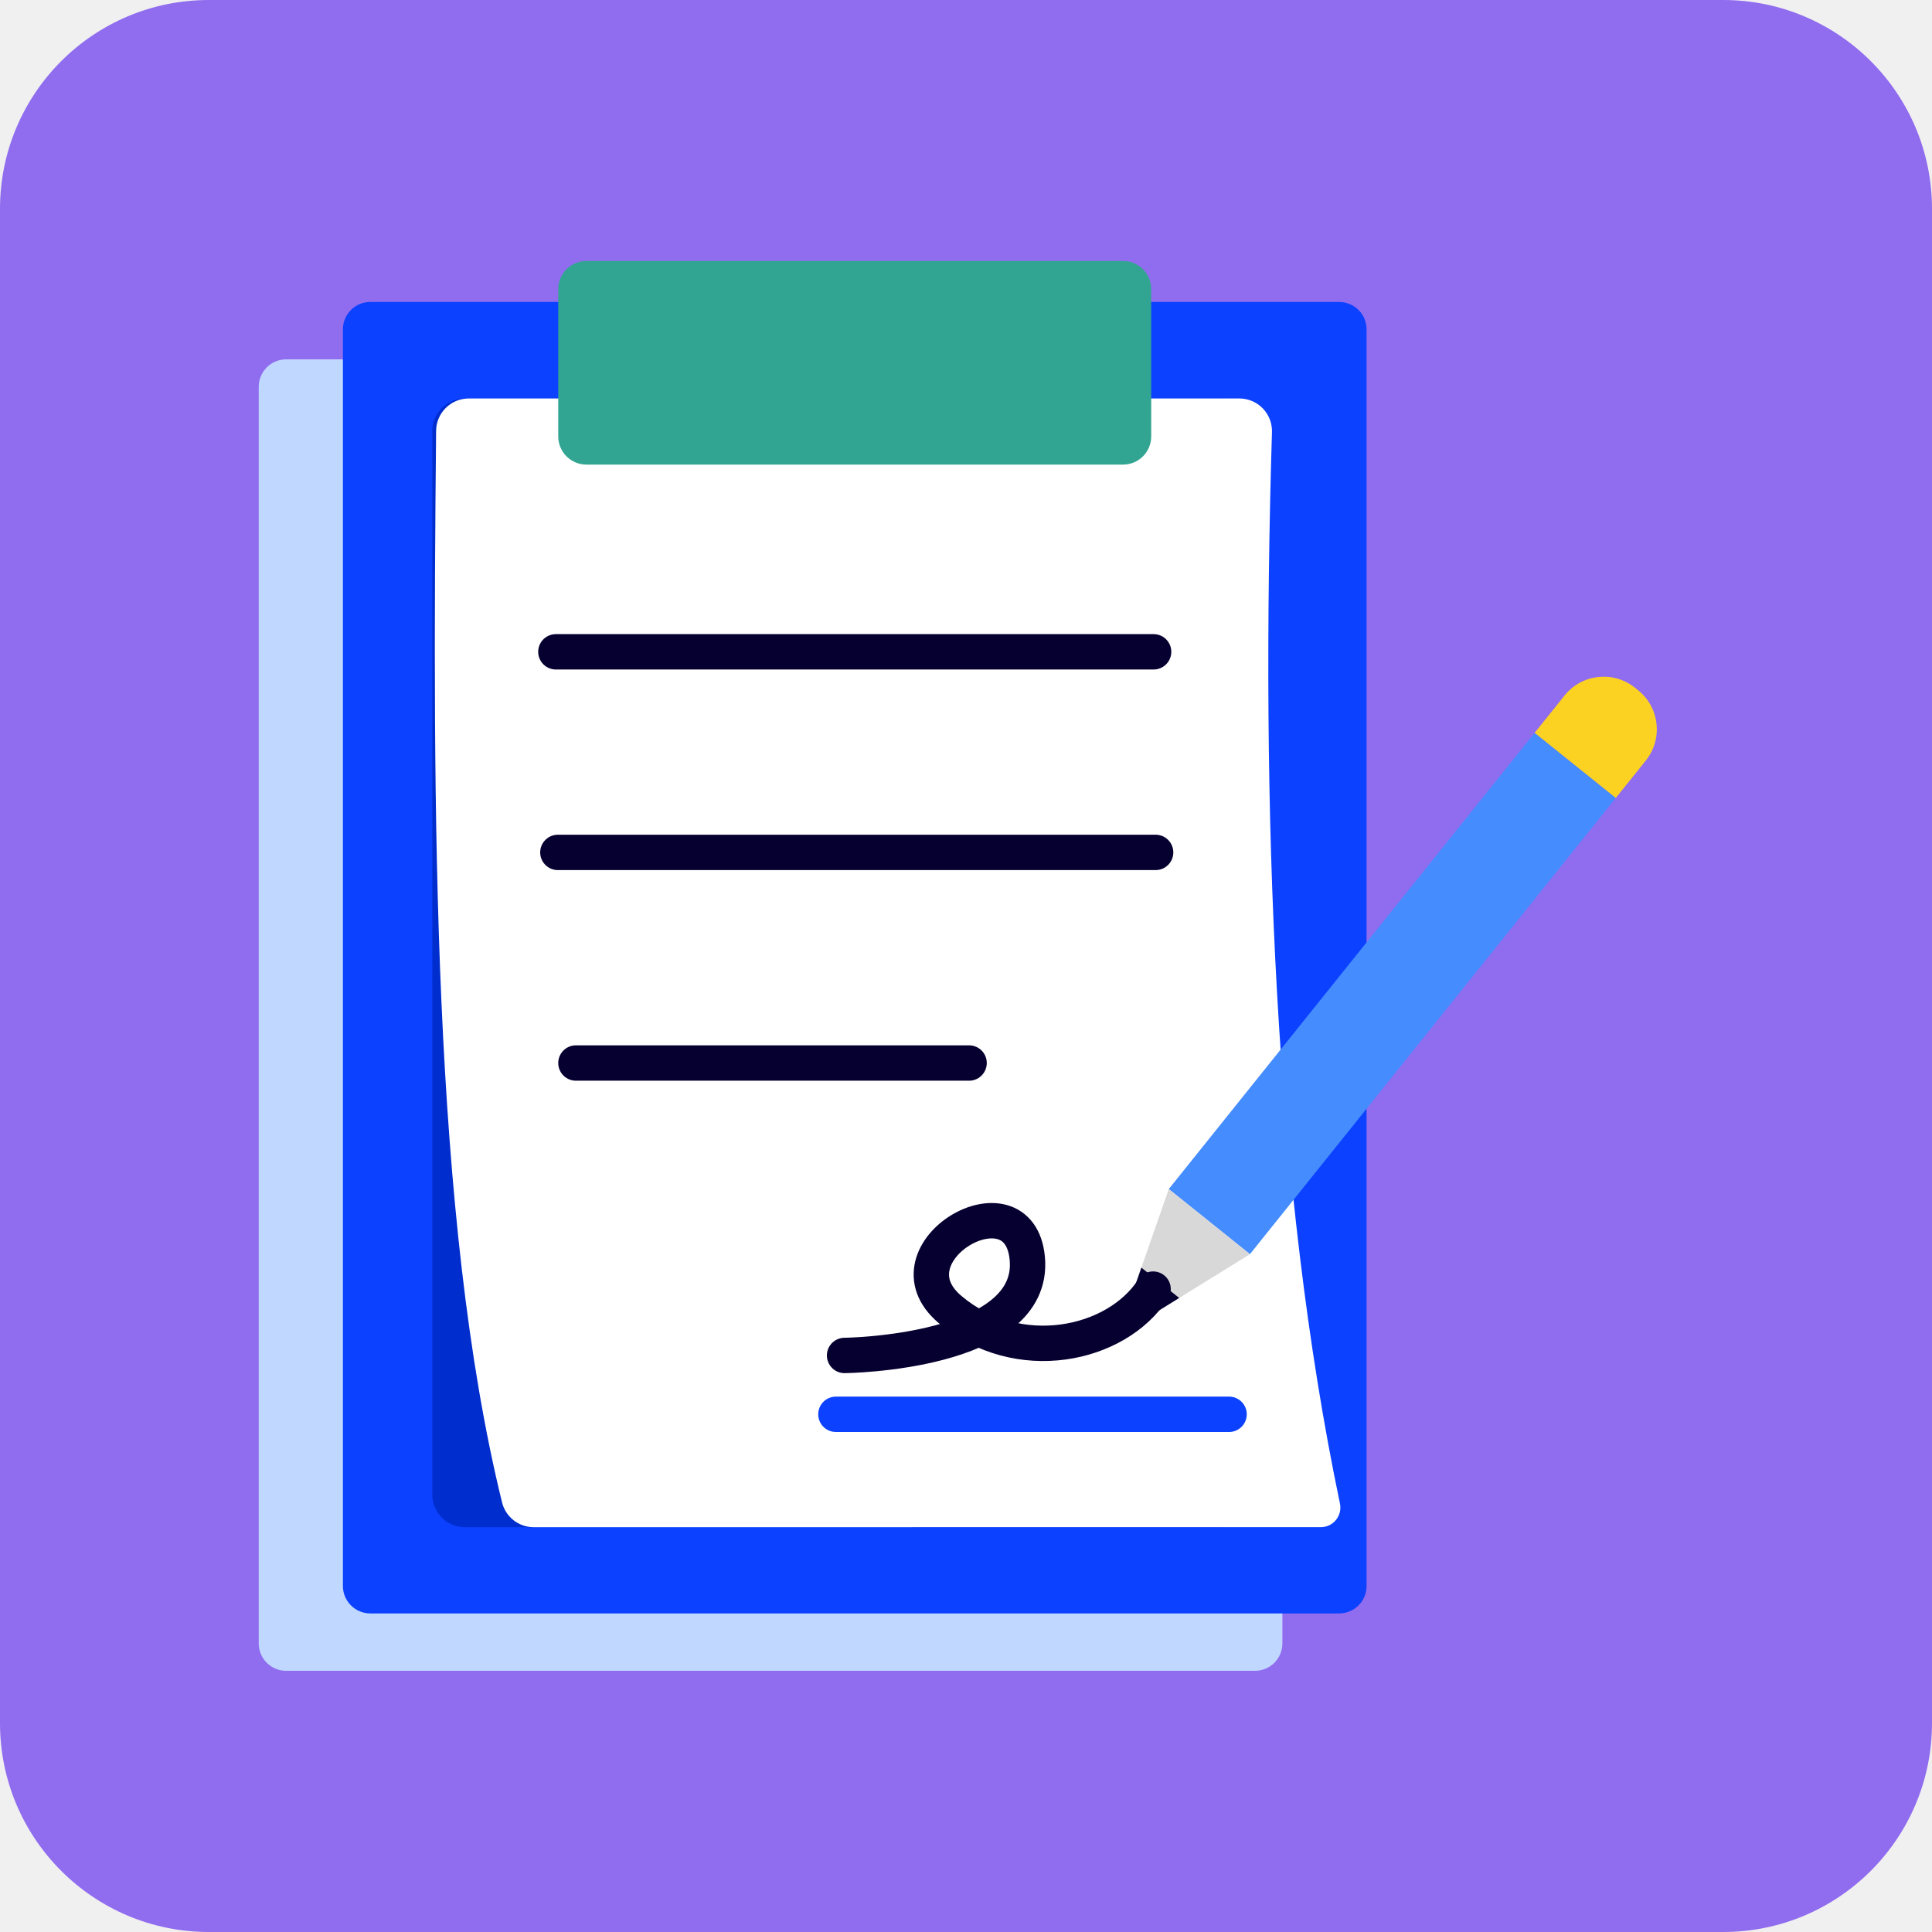
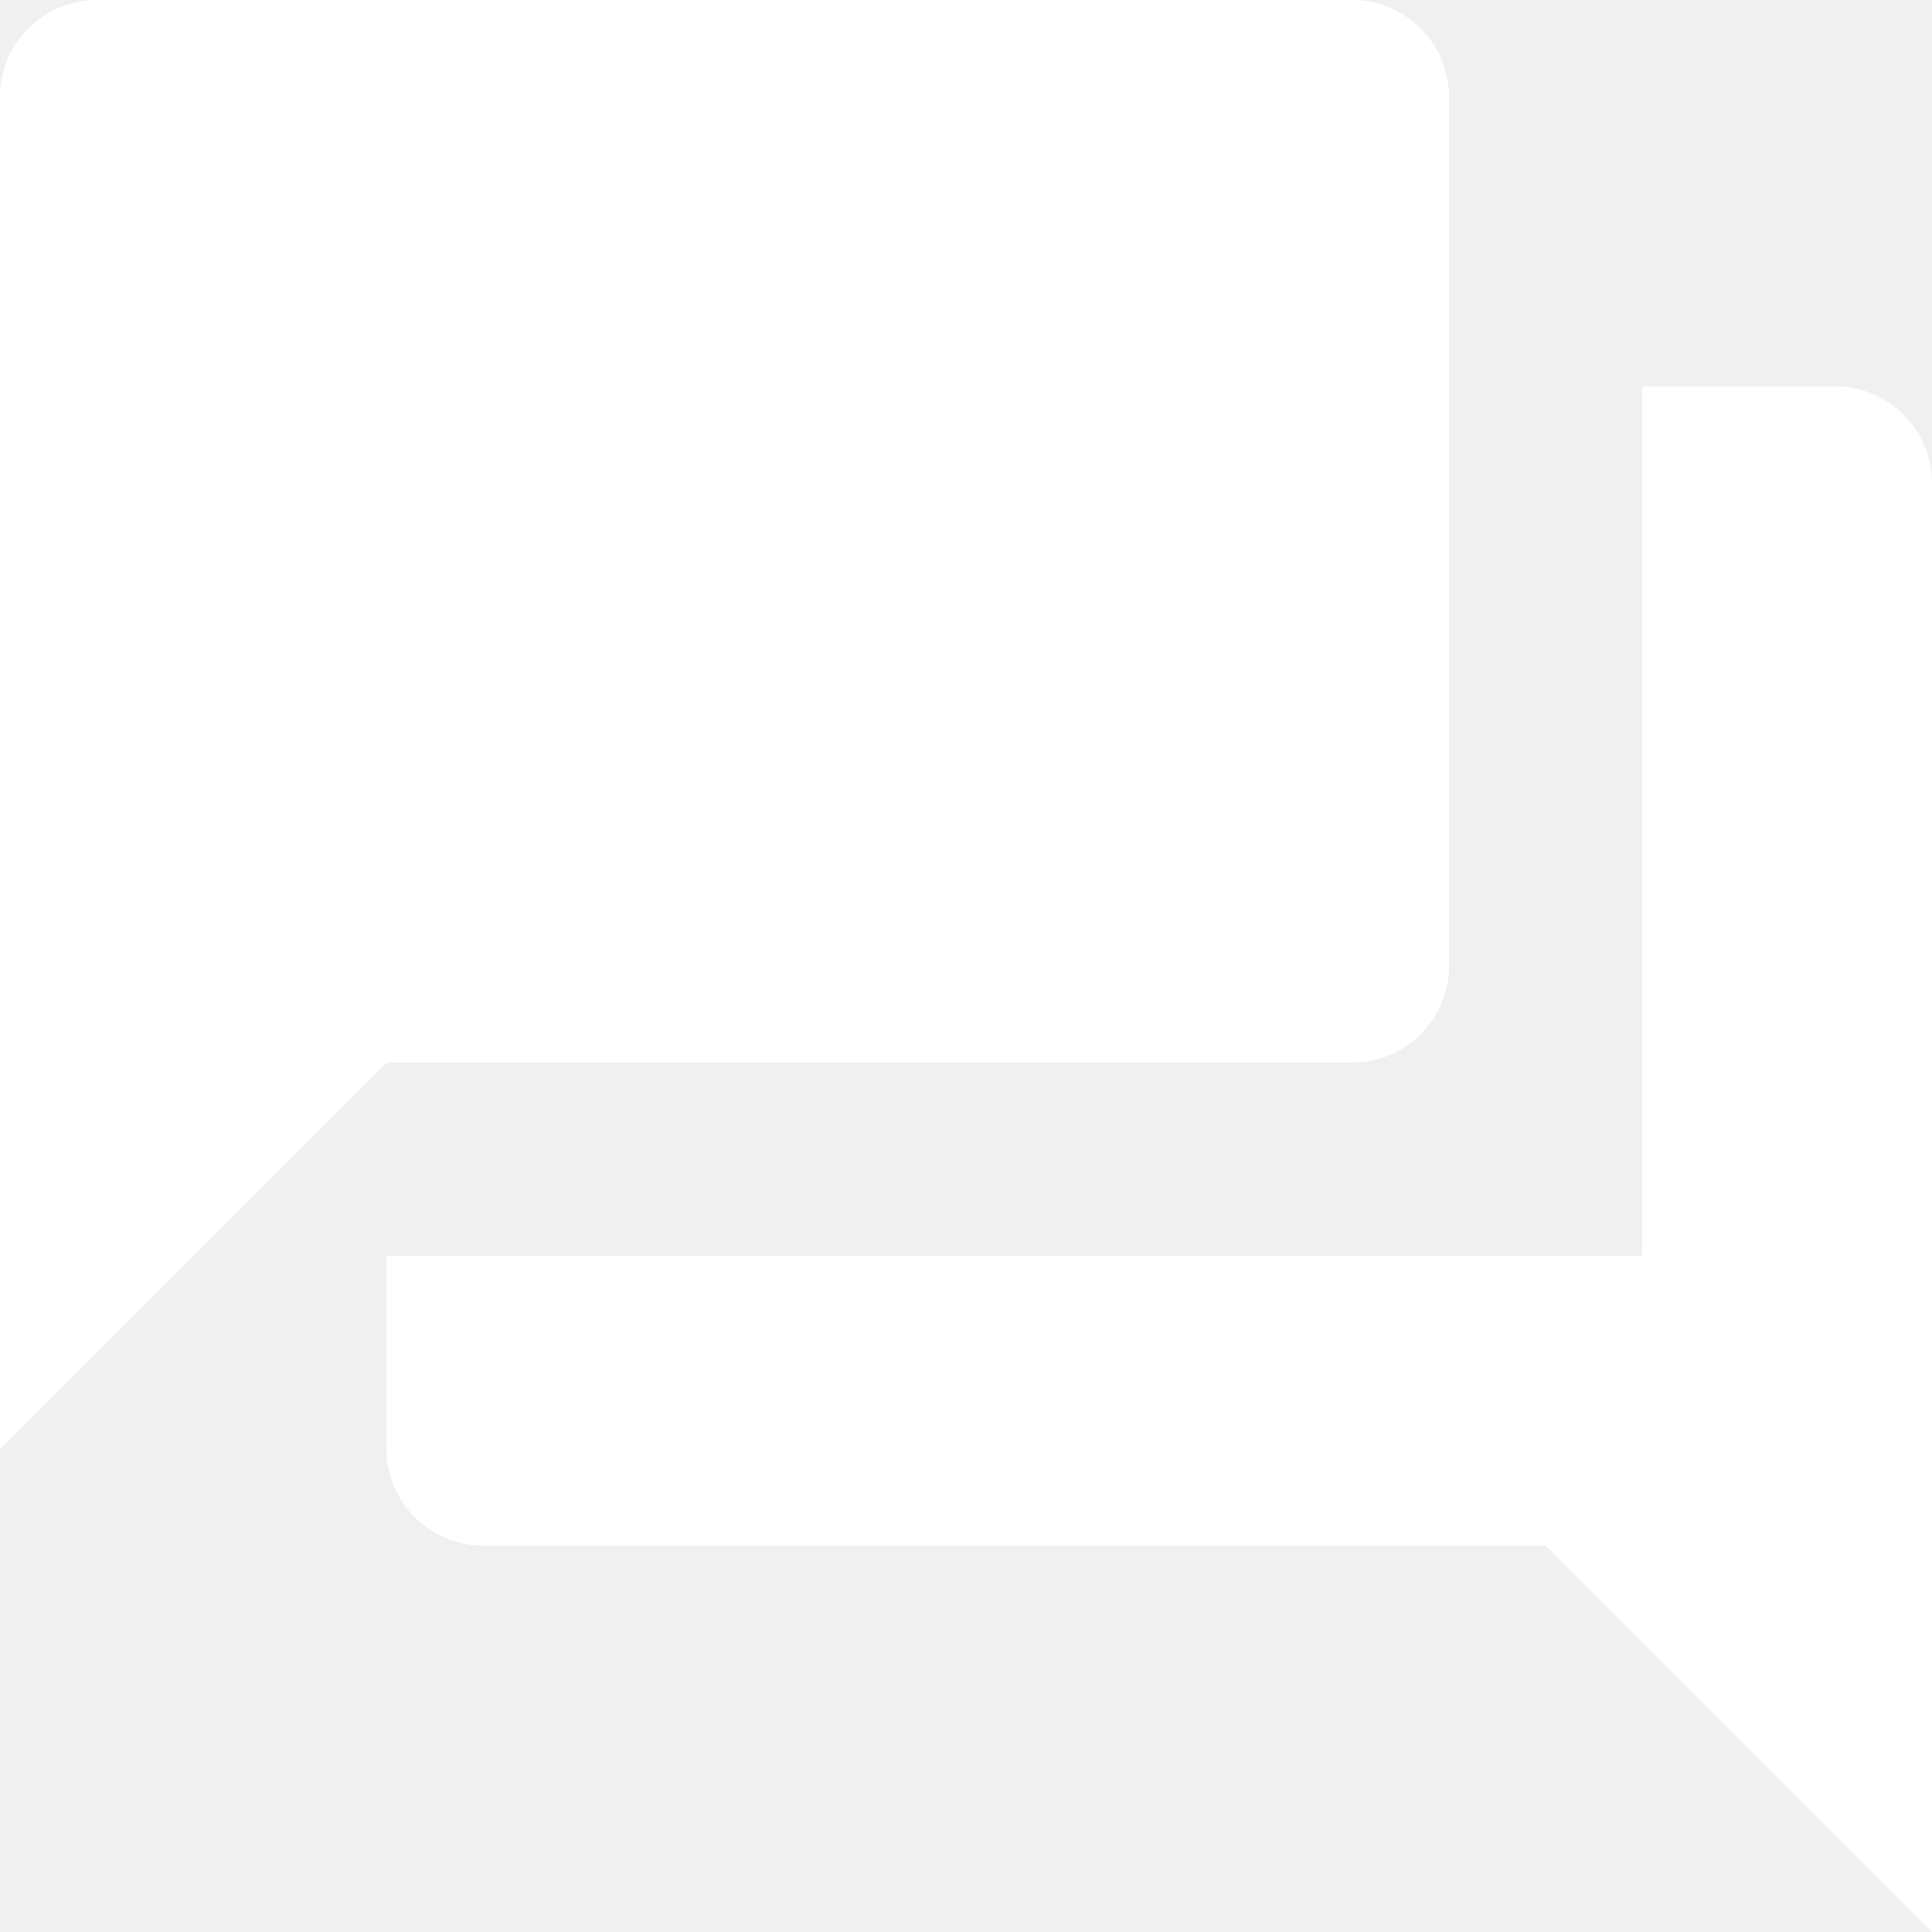
- <svg xmlns="http://www.w3.org/2000/svg" width="74" height="74" viewBox="0 0 74 74" fill="none">
-   <path d="M0 8C0 3.582 3.582 0 8 0H66C70.418 0 74 3.582 74 8V66C74 70.418 70.418 74 66 74H8C3.582 74 0 70.418 0 66V8Z" fill="#906CEF" />
-   <path fill-rule="evenodd" clip-rule="evenodd" d="M48.069 13.764C48.347 13.764 48.614 13.874 48.811 14.071C49.008 14.268 49.118 14.534 49.118 14.813C49.118 21.348 49.118 56.412 49.118 62.947C49.118 63.225 49.008 63.492 48.811 63.689C48.614 63.885 48.347 63.996 48.069 63.996C42.508 63.996 16.52 63.996 10.959 63.996C10.681 63.996 10.414 63.885 10.218 63.689C10.021 63.492 9.91 63.225 9.91 62.947C9.91 56.412 9.91 21.348 9.91 14.813C9.91 14.534 10.021 14.268 10.218 14.071C10.414 13.874 10.681 13.764 10.959 13.764C16.52 13.764 42.508 13.764 48.069 13.764Z" fill="#C0D8FF" />
-   <path fill-rule="evenodd" clip-rule="evenodd" d="M51.293 11.566C51.572 11.566 51.838 11.676 52.035 11.873C52.232 12.069 52.342 12.336 52.342 12.615C52.342 19.149 52.342 54.214 52.342 60.749C52.342 61.027 52.232 61.294 52.035 61.49C51.838 61.687 51.572 61.798 51.293 61.798C45.733 61.798 19.744 61.798 14.183 61.798C13.905 61.798 13.638 61.687 13.442 61.49C13.245 61.294 13.134 61.027 13.134 60.749C13.134 54.214 13.134 19.149 13.134 12.615C13.134 12.336 13.245 12.069 13.442 11.873C13.638 11.676 13.905 11.566 14.183 11.566C19.744 11.566 45.733 11.566 51.293 11.566Z" fill="#0B41FF" />
-   <path fill-rule="evenodd" clip-rule="evenodd" d="M46.815 15.262C47.505 15.262 48.064 15.822 48.064 16.512V57.245C48.064 57.935 47.505 58.495 46.815 58.495H17.809C17.118 58.495 16.559 57.935 16.559 57.245V16.512C16.559 15.822 17.118 15.262 17.809 15.262C22.863 15.262 41.76 15.262 46.815 15.262Z" fill="#002DCD" />
-   <path fill-rule="evenodd" clip-rule="evenodd" d="M47.47 15.262C47.808 15.262 48.132 15.399 48.367 15.642C48.603 15.885 48.73 16.213 48.719 16.551C48.28 31.001 48.802 45.564 51.323 57.587C51.37 57.809 51.315 58.04 51.172 58.216C51.03 58.392 50.816 58.494 50.589 58.494C45.934 58.495 25.187 58.495 20.443 58.495C19.872 58.495 19.373 58.108 19.232 57.555C16.552 46.67 16.562 31.071 16.704 16.5C16.711 15.814 17.269 15.262 17.954 15.262C23.037 15.262 42.289 15.262 47.47 15.262Z" fill="white" />
-   <path fill-rule="evenodd" clip-rule="evenodd" d="M43.015 9.996C43.611 9.996 44.094 10.479 44.094 11.074V16.716C44.094 17.312 43.611 17.795 43.015 17.795C39.189 17.795 26.288 17.795 22.461 17.795C21.865 17.795 21.382 17.312 21.382 16.716V11.074C21.382 10.479 21.865 9.996 22.461 9.996C26.288 9.996 39.189 9.996 43.015 9.996Z" fill="#32A592" />
-   <path fill-rule="evenodd" clip-rule="evenodd" d="M61.889 30.563L47.875 48.038L44.766 45.544L58.779 28.069L61.889 30.563Z" fill="#458CFF" />
-   <path d="M21.291 24.966H44.186" stroke="#060030" stroke-width="1.355" stroke-miterlimit="1.5" stroke-linecap="round" stroke-linejoin="round" />
-   <path d="M21.368 32.649H44.263" stroke="#060030" stroke-width="1.355" stroke-miterlimit="1.5" stroke-linecap="round" stroke-linejoin="round" />
-   <path d="M22.059 40.716H37.118" stroke="#060030" stroke-width="1.355" stroke-miterlimit="1.5" stroke-linecap="round" stroke-linejoin="round" />
-   <path d="M32.017 54.171H47.076" stroke="#0B41FF" stroke-width="1.355" stroke-miterlimit="1.5" stroke-linecap="round" stroke-linejoin="round" />
-   <path fill-rule="evenodd" clip-rule="evenodd" d="M62.743 26.438C63.568 27.1 63.7 28.305 63.039 29.13C62.46 29.852 61.889 30.563 61.889 30.563L58.78 28.069C58.78 28.069 59.35 27.358 59.929 26.636C60.59 25.811 61.796 25.679 62.621 26.34C62.661 26.373 62.702 26.406 62.743 26.438Z" fill="#FCD222" />
-   <path fill-rule="evenodd" clip-rule="evenodd" d="M44.766 45.544L42.802 51.178L47.875 48.038L44.766 45.544Z" fill="#D8D8D8" />
-   <path fill-rule="evenodd" clip-rule="evenodd" d="M43.717 48.553L45.166 49.715L42.802 51.178L43.717 48.553Z" fill="#060030" />
-   <path d="M32.349 51.917C32.349 51.917 39.682 51.842 39.348 48.202C39.045 44.91 33.799 47.97 36.388 50.155C38.976 52.34 42.76 51.554 44.166 49.376" stroke="#060030" stroke-width="1.355" stroke-miterlimit="1.5" stroke-linecap="round" stroke-linejoin="round" />
+ <svg xmlns="http://www.w3.org/2000/svg" width="40" height="40" viewBox="0 0 40 40" fill="none">
+   <path d="M38 8H34V26H8V30C8 31.1 8.9 32 10 32H32L40 40V10C40 8.9 39.1 8 38 8ZM30 20V2C30 0.9 29.1 0 28 0H2C0.9 0 0 0.9 0 2V30L8 22H28C29.1 22 30 21.1 30 20Z" fill="white" />
</svg>
